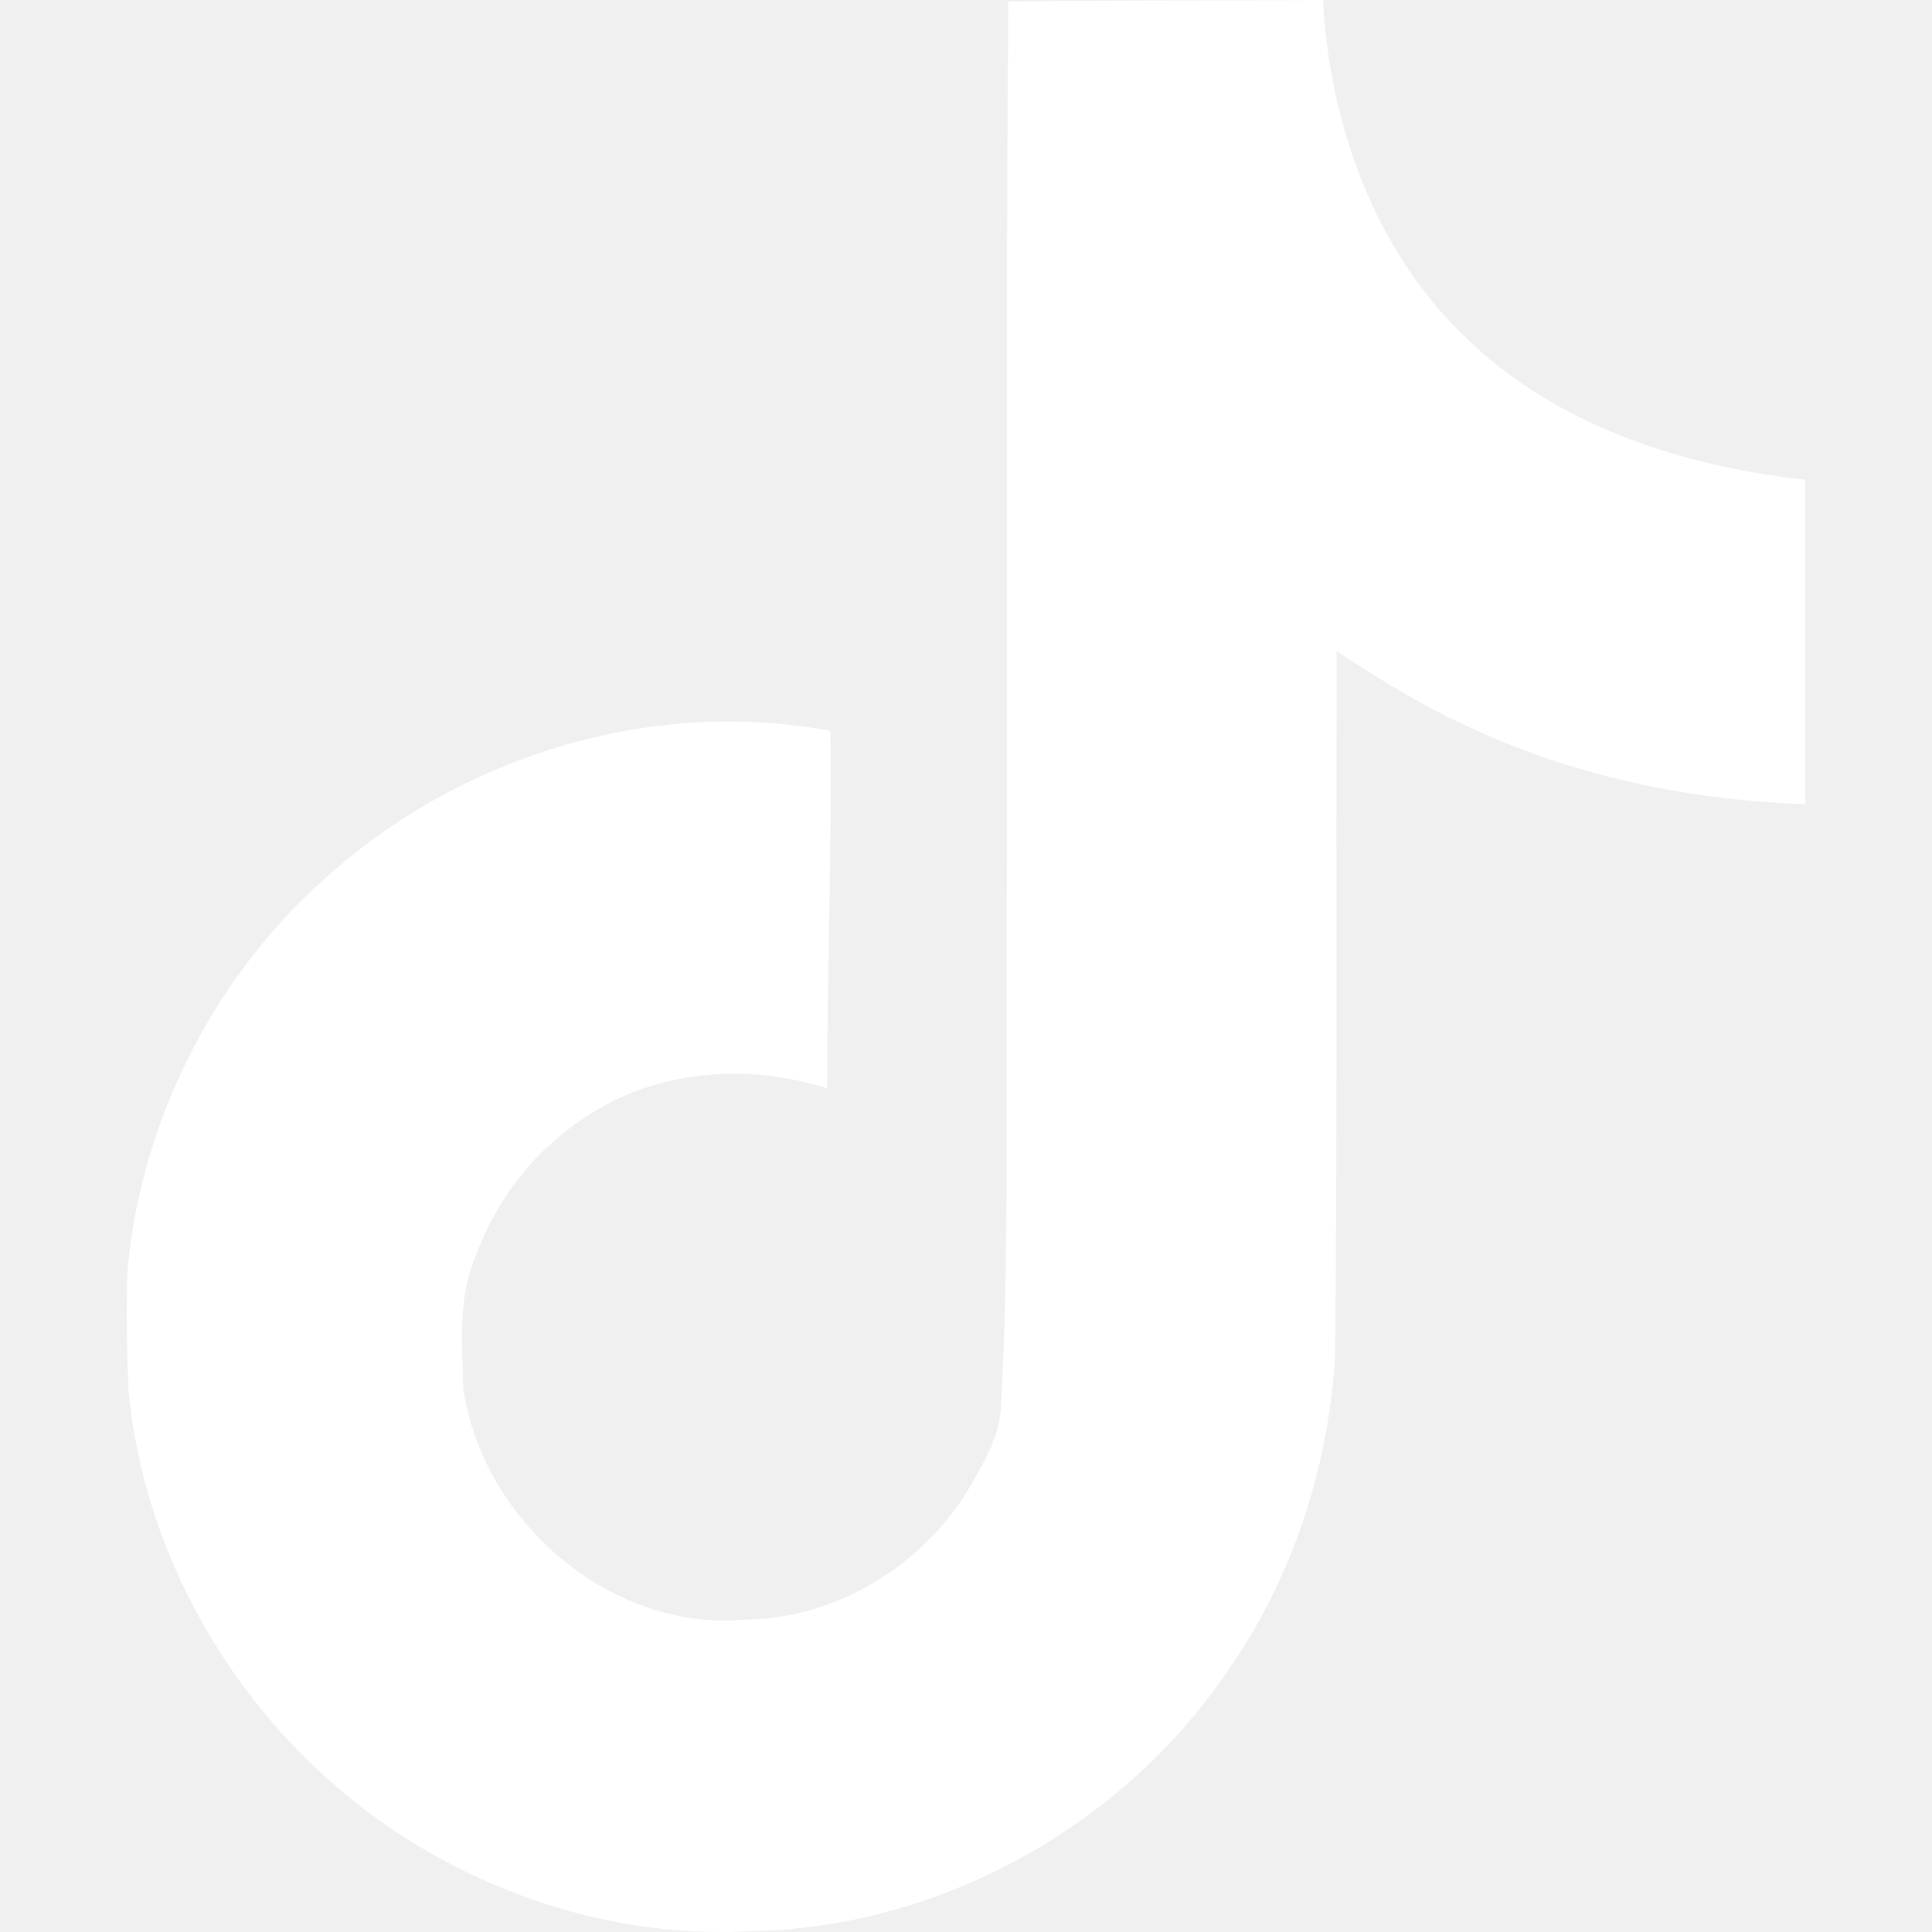
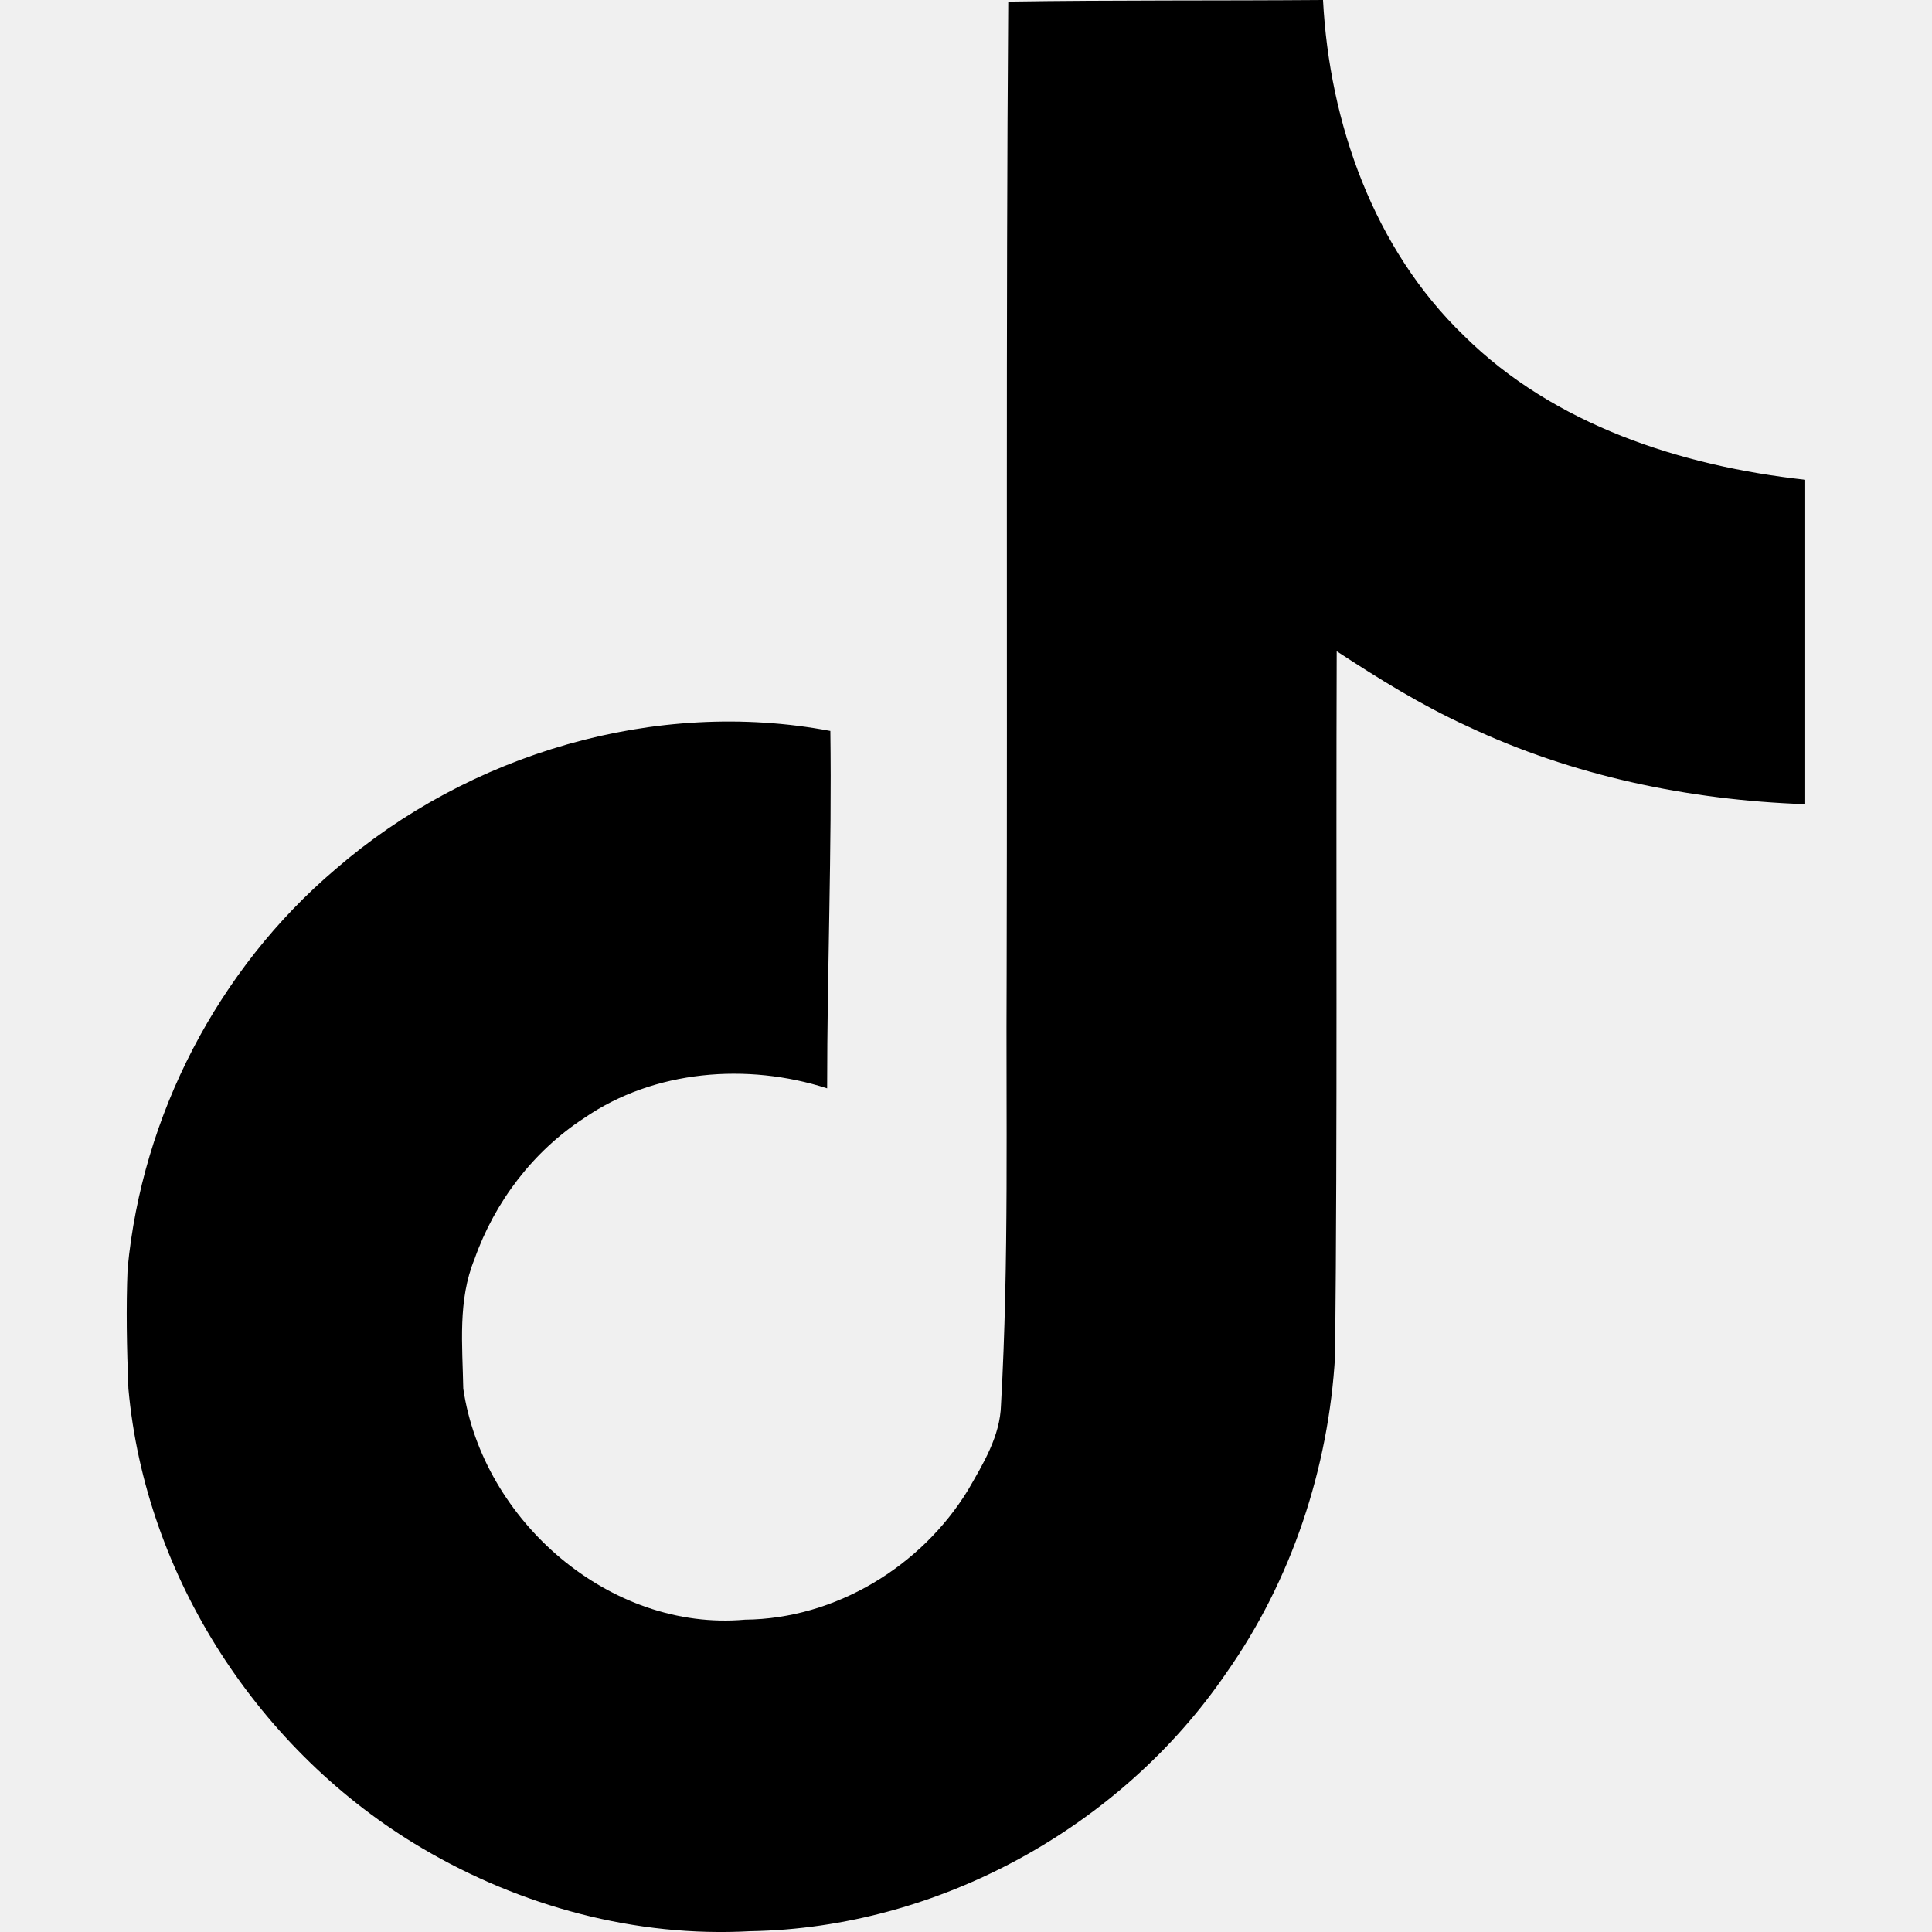
- <svg xmlns="http://www.w3.org/2000/svg" role="img" viewBox="0 0 24 24" fill="white">
+ <svg xmlns="http://www.w3.org/2000/svg" role="img" viewBox="0 0 24 24" fill="#000000">
  <path d="M12.525.02c1.31-.02 2.61-.01 3.91-.02.08 1.53.63 3.09 1.75 4.17 1.12 1.11 2.7 1.62 4.24 1.79v4.03c-1.44-.05-2.89-.35-4.2-.97-.57-.26-1.1-.59-1.62-.93-.01 2.92.01 5.84-.02 8.75-.08 1.4-.54 2.79-1.35 3.94-1.31 1.92-3.58 3.17-5.91 3.21-1.43.08-2.86-.31-4.08-1.03-2.02-1.19-3.44-3.37-3.65-5.71-.02-.5-.03-1-.01-1.49.18-1.9 1.12-3.72 2.58-4.96 1.66-1.44 3.98-2.13 6.15-1.72.02 1.48-.04 2.96-.04 4.44-.99-.32-2.15-.23-3.02.37-.63.41-1.11 1.04-1.36 1.75-.21.51-.15 1.07-.14 1.61.24 1.64 1.82 3.02 3.5 2.87 1.12-.01 2.19-.66 2.77-1.61.19-.33.4-.67.41-1.06.1-1.79.06-3.57.07-5.36.01-4.03-.01-8.05.02-12.07z" />
</svg>
